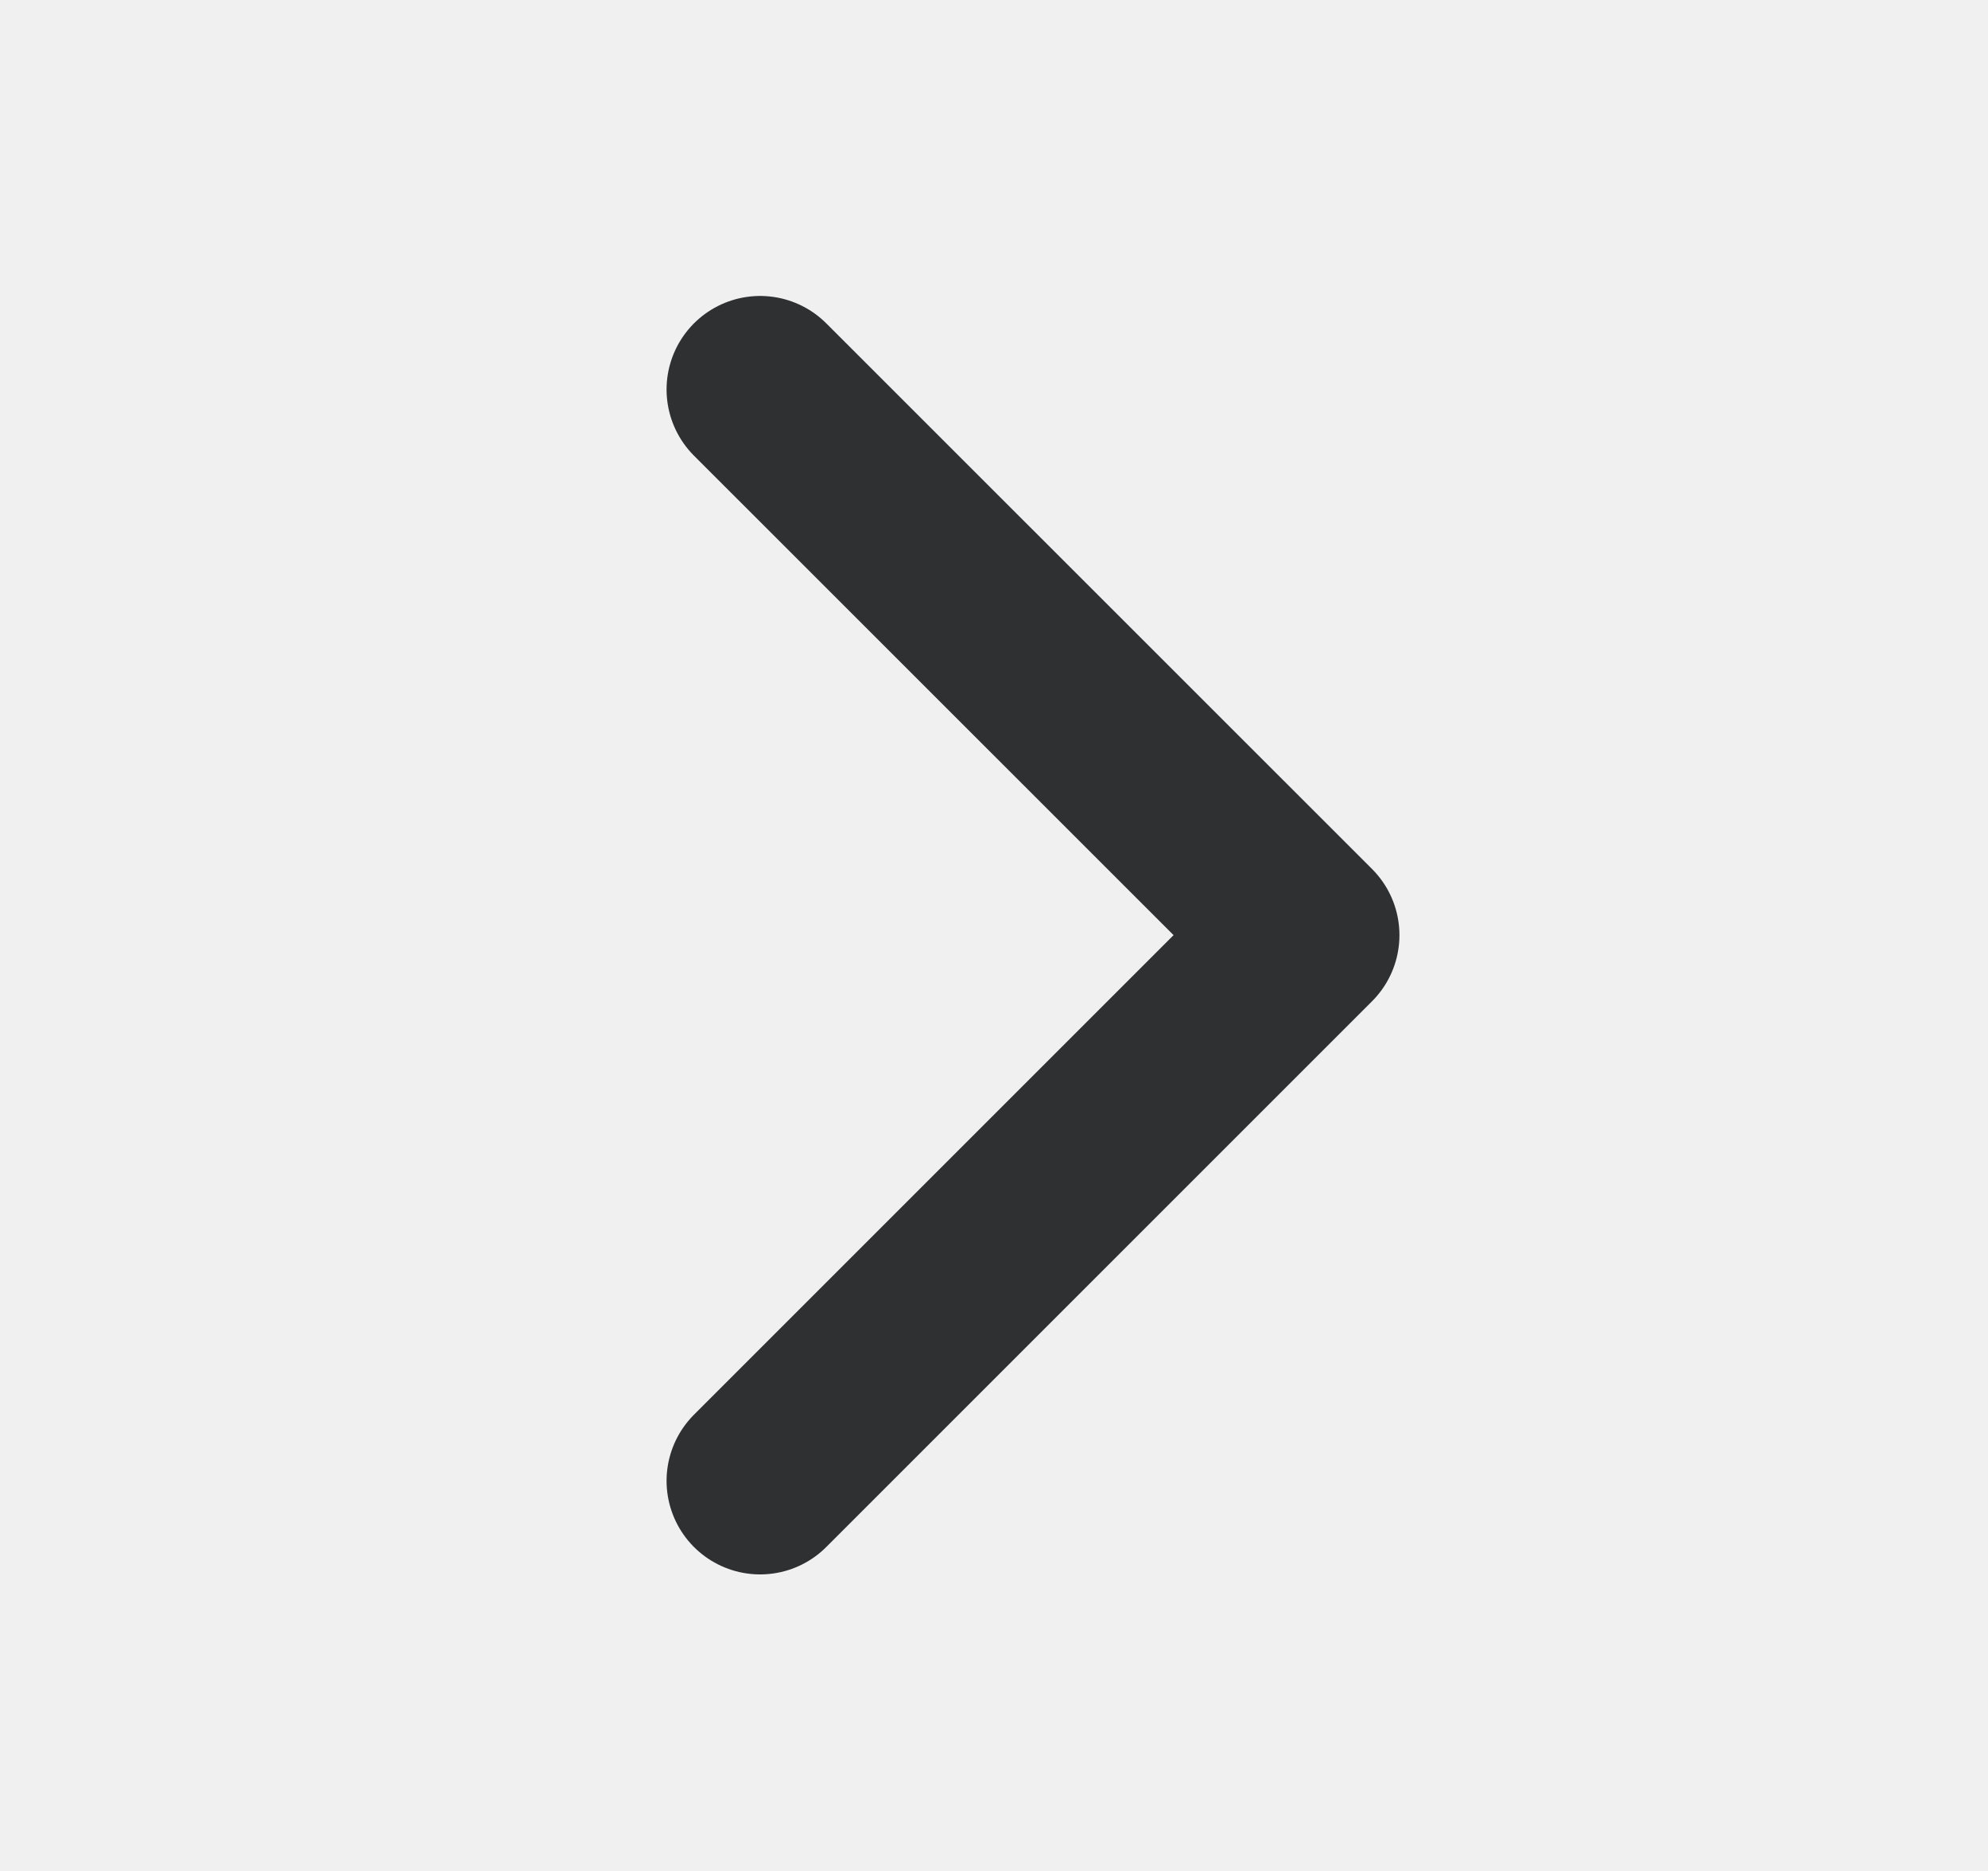
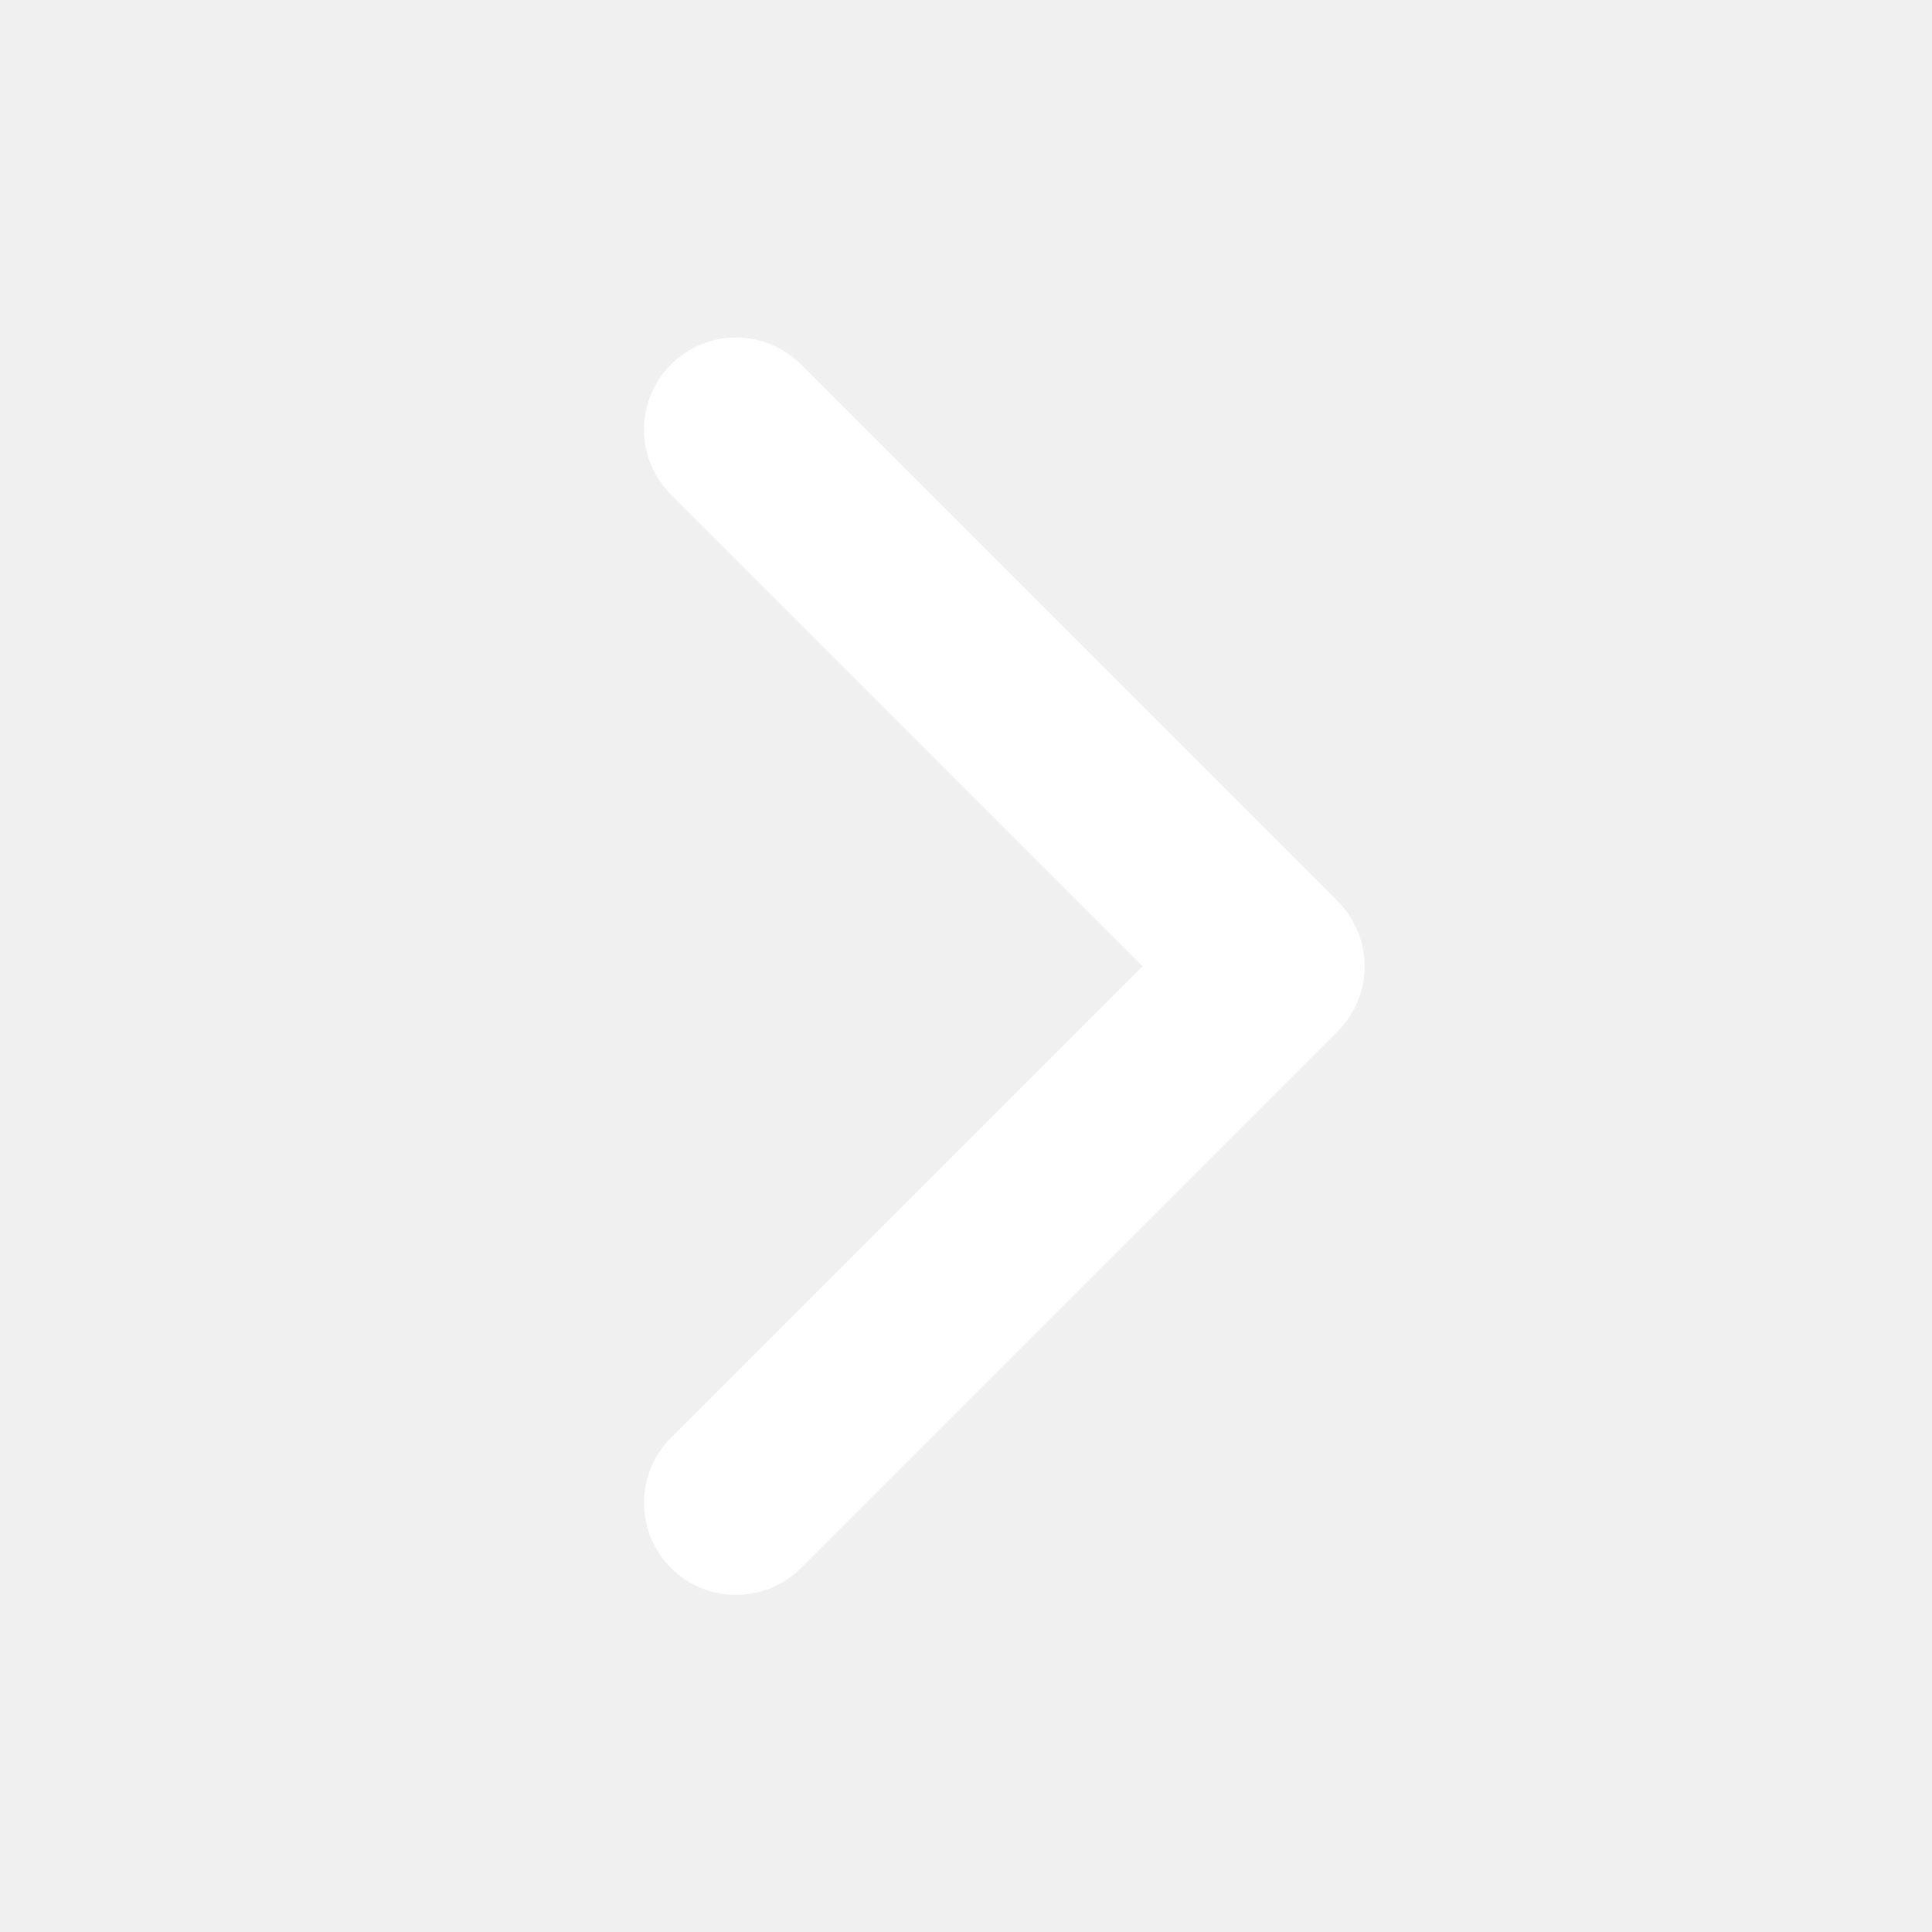
- <svg xmlns="http://www.w3.org/2000/svg" width="17" height="16" viewBox="0 0 17 16" fill="none">
-   <path d="M6.5 3.331L11.167 7.997L6.5 12.664" stroke="#2E3032" stroke-width="1.6" stroke-linecap="round" stroke-linejoin="round" />
+ <svg xmlns="http://www.w3.org/2000/svg" width="21" height="21" viewBox="0 0 21 21" fill="none">
+   <path d="M8 4.669L13.833 10.503L8 16.336" stroke="white" stroke-width="2" stroke-linecap="round" stroke-linejoin="round" />
</svg>
